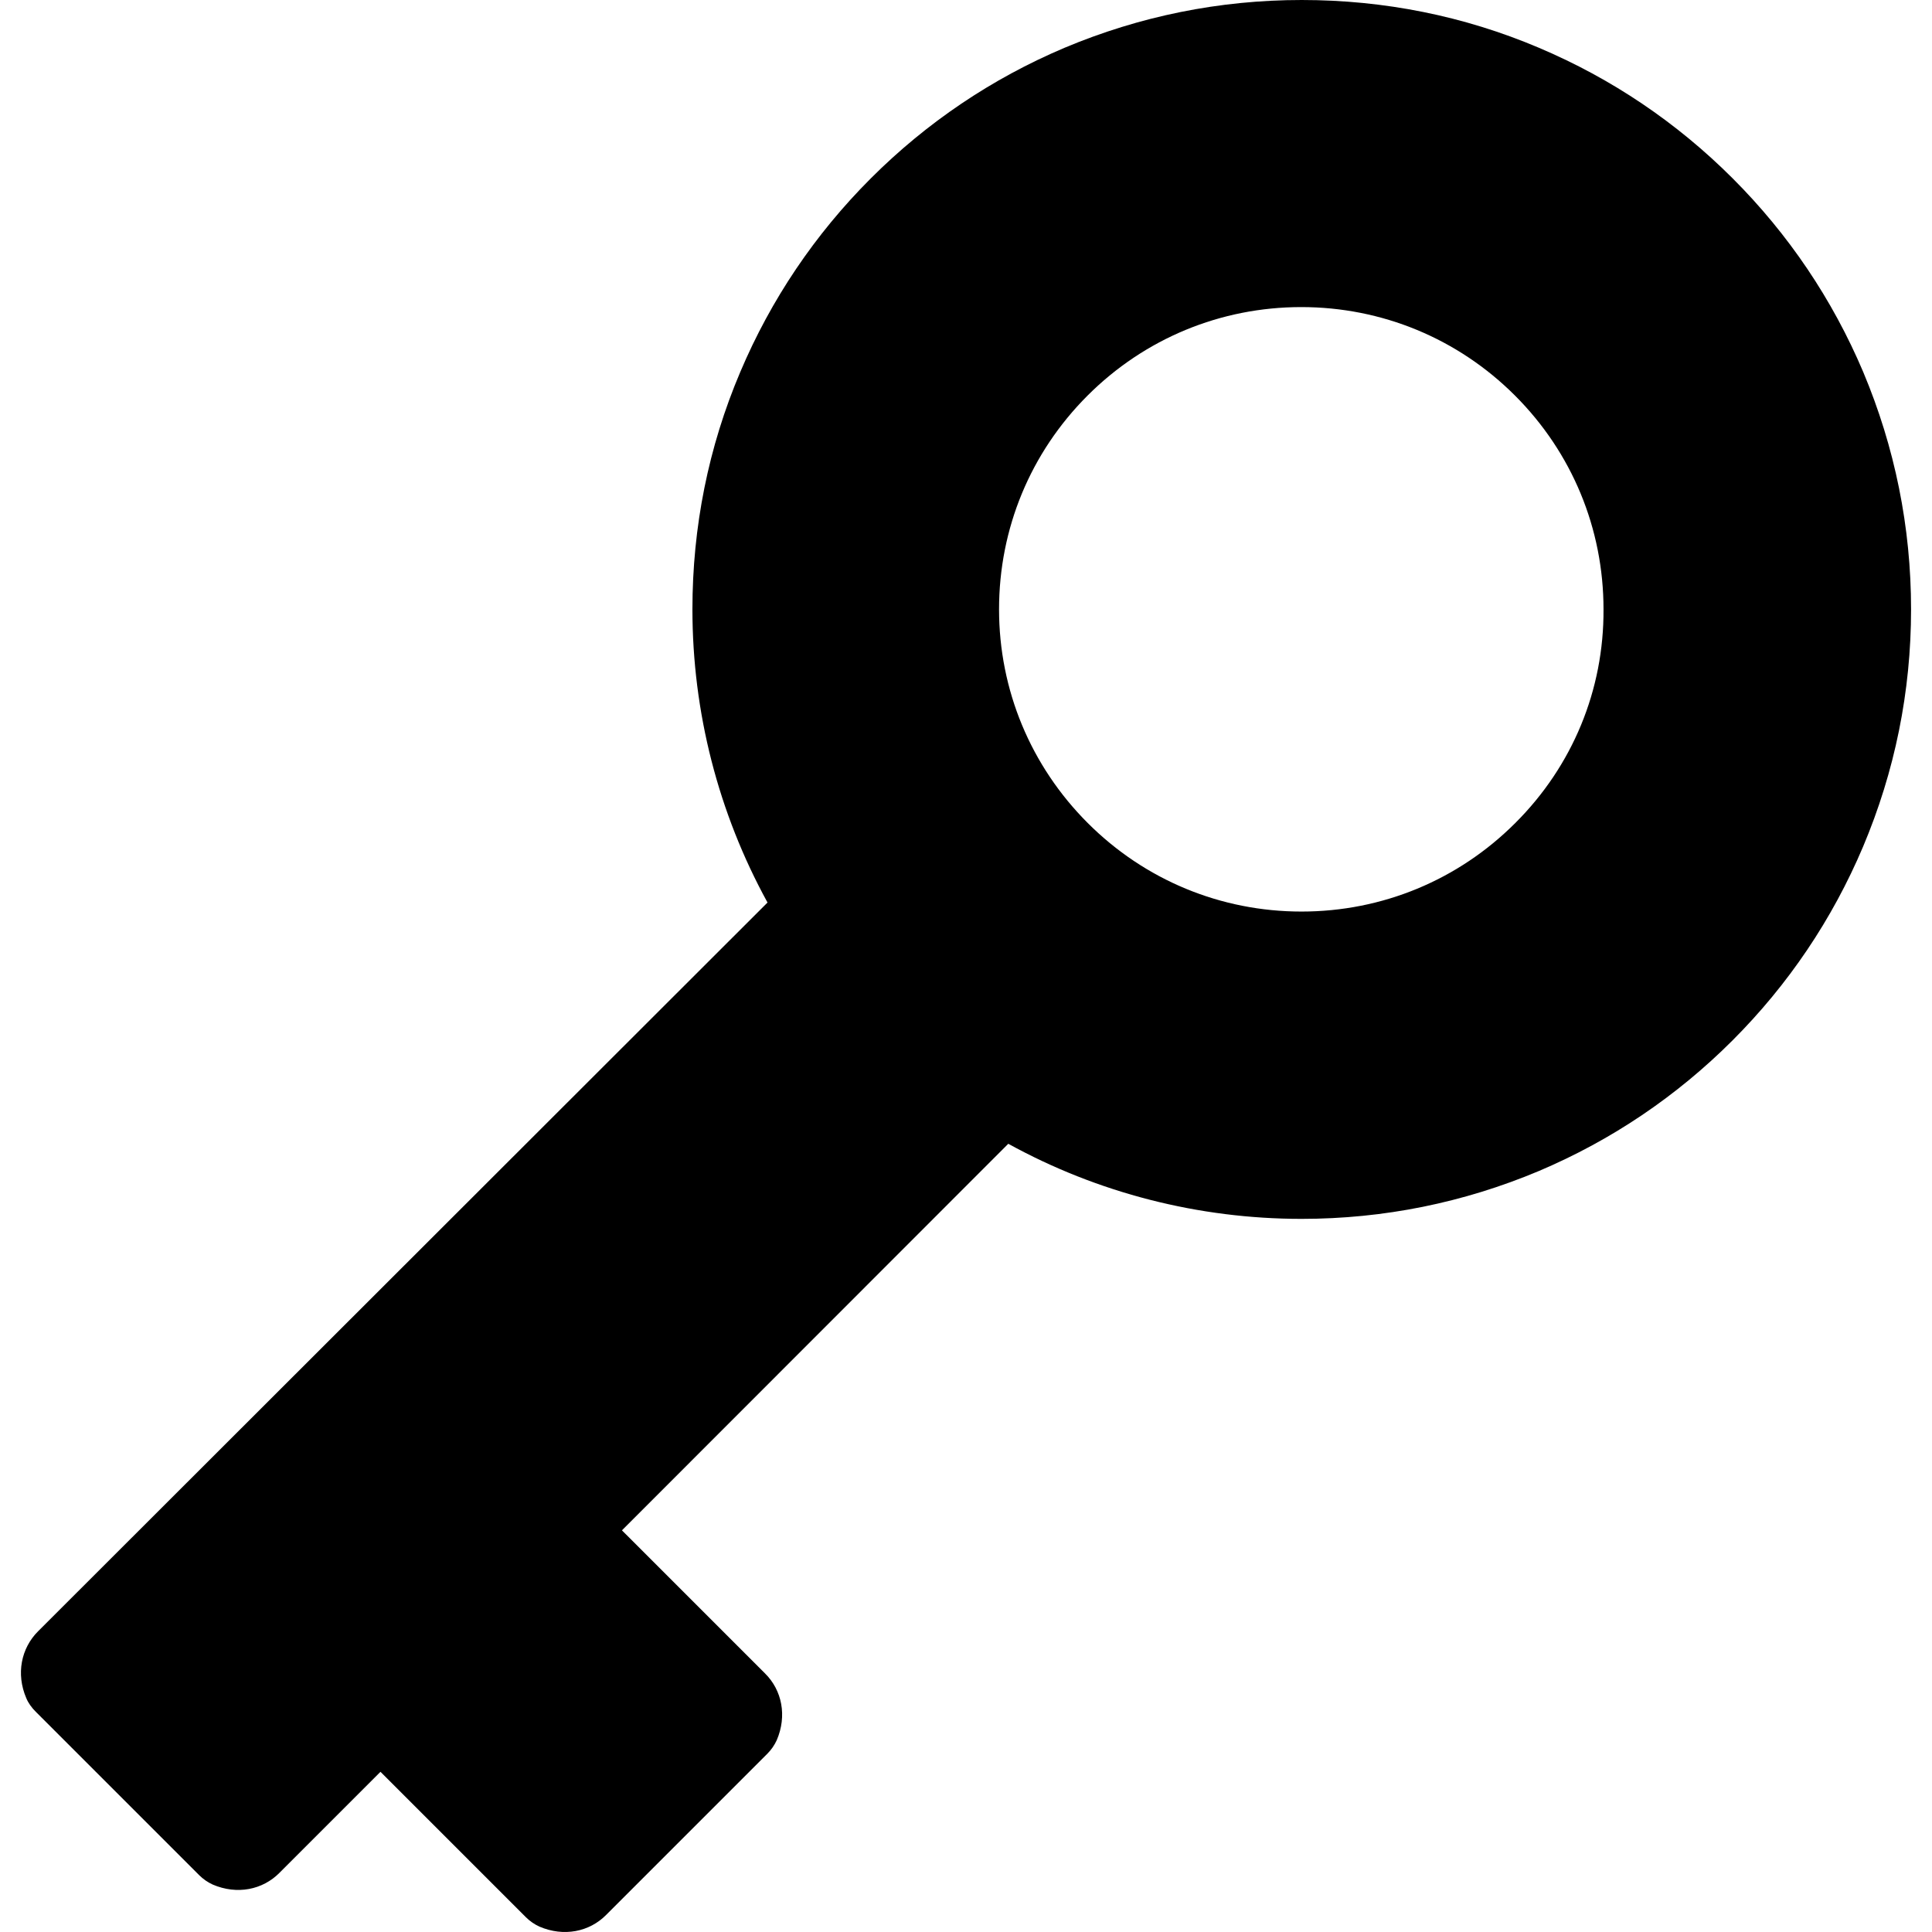
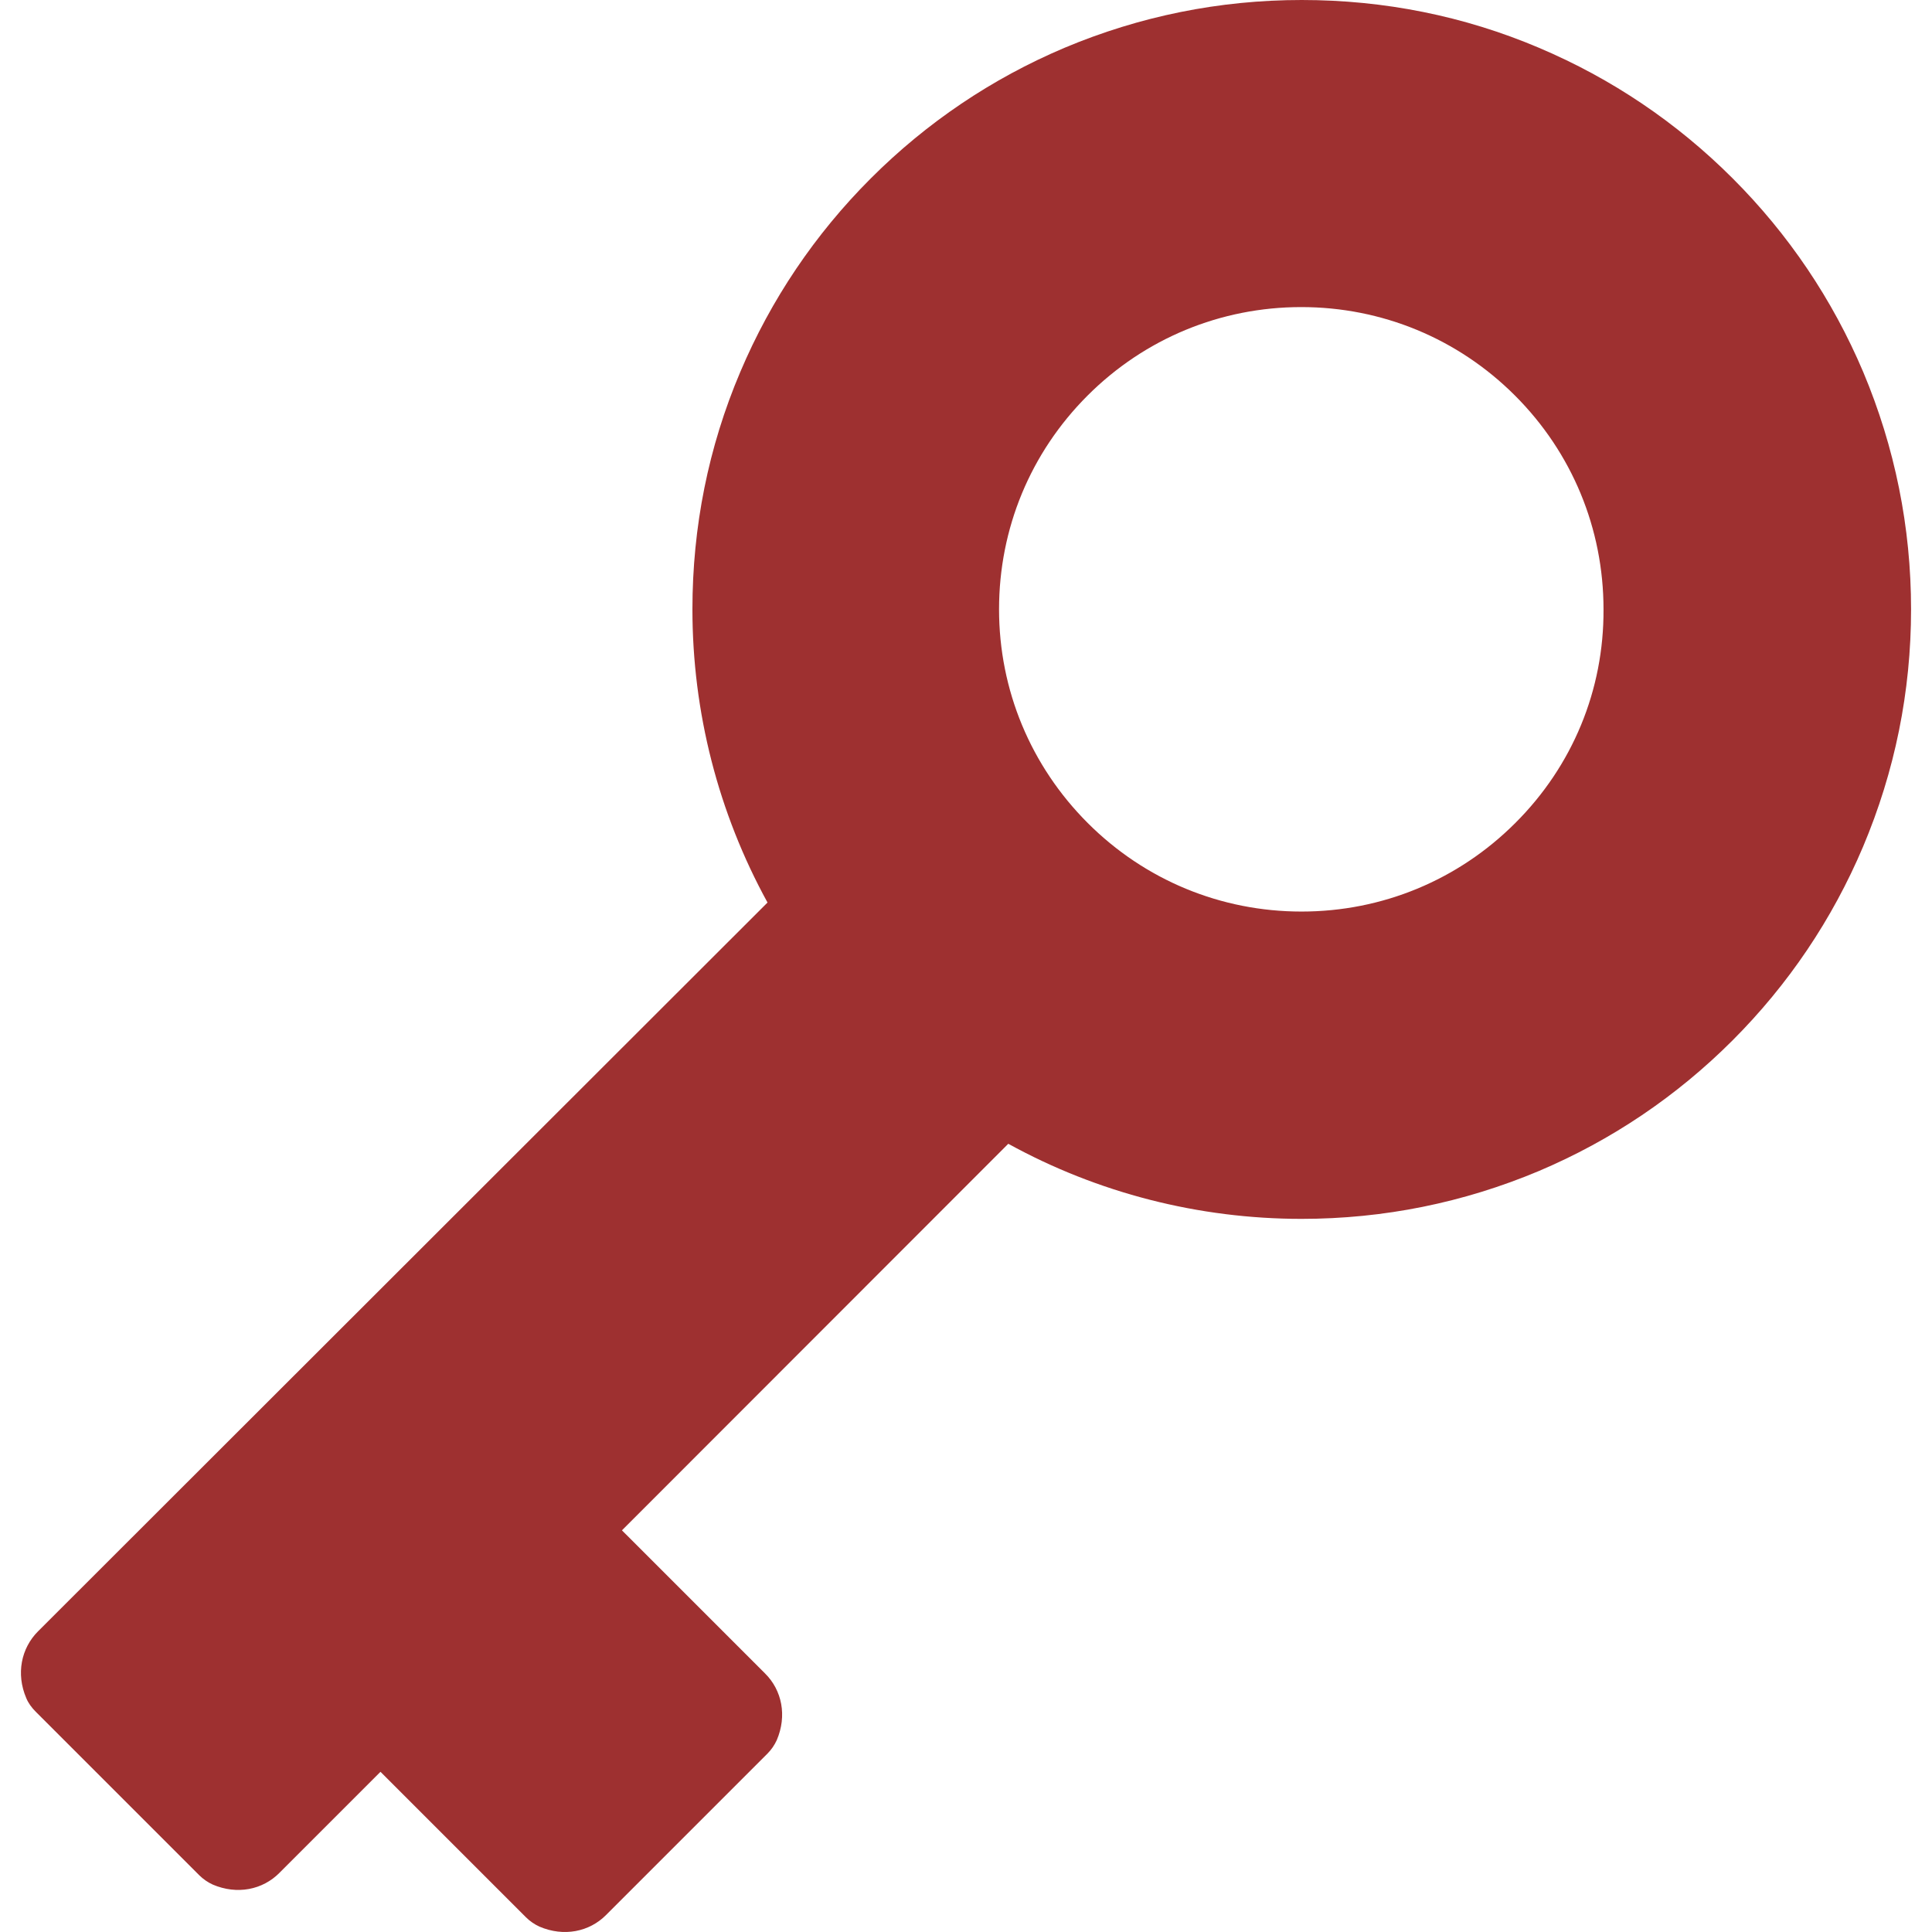
<svg xmlns="http://www.w3.org/2000/svg" version="1.1" id="Capa_1" x="0px" y="0px" width="836.127px" height="836.127px" viewBox="0 0 836.127 836.127" style="enable-background:new 0 0 836.127 836.127;" xml:space="preserve">
  <g>
-     <path d="M827.065,263.7c0-35.6-7-70.1-20.7-102.7c-13.3-31.4-32.3-59.6-56.5-83.8s-52.4-43.2-83.8-56.5   C633.565,6.9,598.965,0,563.365,0s-70.1,7-102.7,20.7c-31.399,13.3-59.6,32.3-83.8,56.5s-43.2,52.4-56.5,83.8   c-13.8,32.5-20.7,67.1-20.7,102.7c0,44.5,11.2,88.1,32.5,126.9L16.465,706c-7.3,7.3-9.6,18.4-5.1,28.9c0.9,2.2,2.4,4.2,4.1,5.899   l70.7,70.7c1.7,1.7,3.7,3.101,5.9,4.101c10.5,4.5,21.6,2.3,28.9-5.101l43.7-43.7l62.9,62.9c1.7,1.7,3.7,3.1,5.899,4.1   c10.5,4.5,21.601,2.301,28.9-5.1l69.7-69.7c1.7-1.7,3.1-3.7,4.1-5.899c4.5-10.5,2.3-21.601-5.1-28.9l-61.9-61.9l167.2-167.3   c38.7,21.3,82.4,32.5,126.9,32.5c35.6,0,70.1-7,102.699-20.7c31.4-13.3,59.601-32.3,83.801-56.5   c24.199-24.199,43.199-52.399,56.5-83.8C820.065,333.8,827.065,299.3,827.065,263.7z M655.766,356.2   c-24.7,24.7-57.601,38.3-92.5,38.3c-34.9,0-67.801-13.6-92.5-38.3c-24.7-24.7-38.4-57.6-38.4-92.5c0-35,13.6-67.8,38.3-92.5   s57.601-38.3,92.5-38.3c34.9,0,67.8,13.6,92.5,38.3s38.3,57.6,38.3,92.5C694.165,298.6,680.565,331.5,655.766,356.2z" />
+     <path style="fill:#9E3030;" d="M827.065,263.7c0-35.6-7-70.1-20.7-102.7c-13.3-31.4-32.3-59.6-56.5-83.8s-52.4-43.2-83.8-56.5   C633.565,6.9,598.965,0,563.365,0s-70.1,7-102.7,20.7c-31.399,13.3-59.6,32.3-83.8,56.5s-43.2,52.4-56.5,83.8   c-13.8,32.5-20.7,67.1-20.7,102.7c0,44.5,11.2,88.1,32.5,126.9L16.465,706c-7.3,7.3-9.6,18.4-5.1,28.9c0.9,2.2,2.4,4.2,4.1,5.899   l70.7,70.7c1.7,1.7,3.7,3.101,5.9,4.101c10.5,4.5,21.6,2.3,28.9-5.101l43.7-43.7l62.9,62.9c1.7,1.7,3.7,3.1,5.899,4.1   c10.5,4.5,21.601,2.301,28.9-5.1l69.7-69.7c1.7-1.7,3.1-3.7,4.1-5.899c4.5-10.5,2.3-21.601-5.1-28.9l-61.9-61.9l167.2-167.3   c38.7,21.3,82.4,32.5,126.9,32.5c35.6,0,70.1-7,102.699-20.7c31.4-13.3,59.601-32.3,83.801-56.5   c24.199-24.199,43.199-52.399,56.5-83.8C820.065,333.8,827.065,299.3,827.065,263.7z M655.766,356.2   c-24.7,24.7-57.601,38.3-92.5,38.3c-34.9,0-67.801-13.6-92.5-38.3c-24.7-24.7-38.4-57.6-38.4-92.5c0-35,13.6-67.8,38.3-92.5   s57.601-38.3,92.5-38.3c34.9,0,67.8,13.6,92.5,38.3s38.3,57.6,38.3,92.5C694.165,298.6,680.565,331.5,655.766,356.2z" />
  </g>
  <g>
</g>
  <g>
</g>
  <g>
</g>
  <g>
</g>
  <g>
</g>
  <g>
</g>
  <g>
</g>
  <g>
</g>
  <g>
</g>
  <g>
</g>
  <g>
</g>
  <g>
</g>
  <g>
</g>
  <g>
</g>
  <g>
</g>
</svg>
